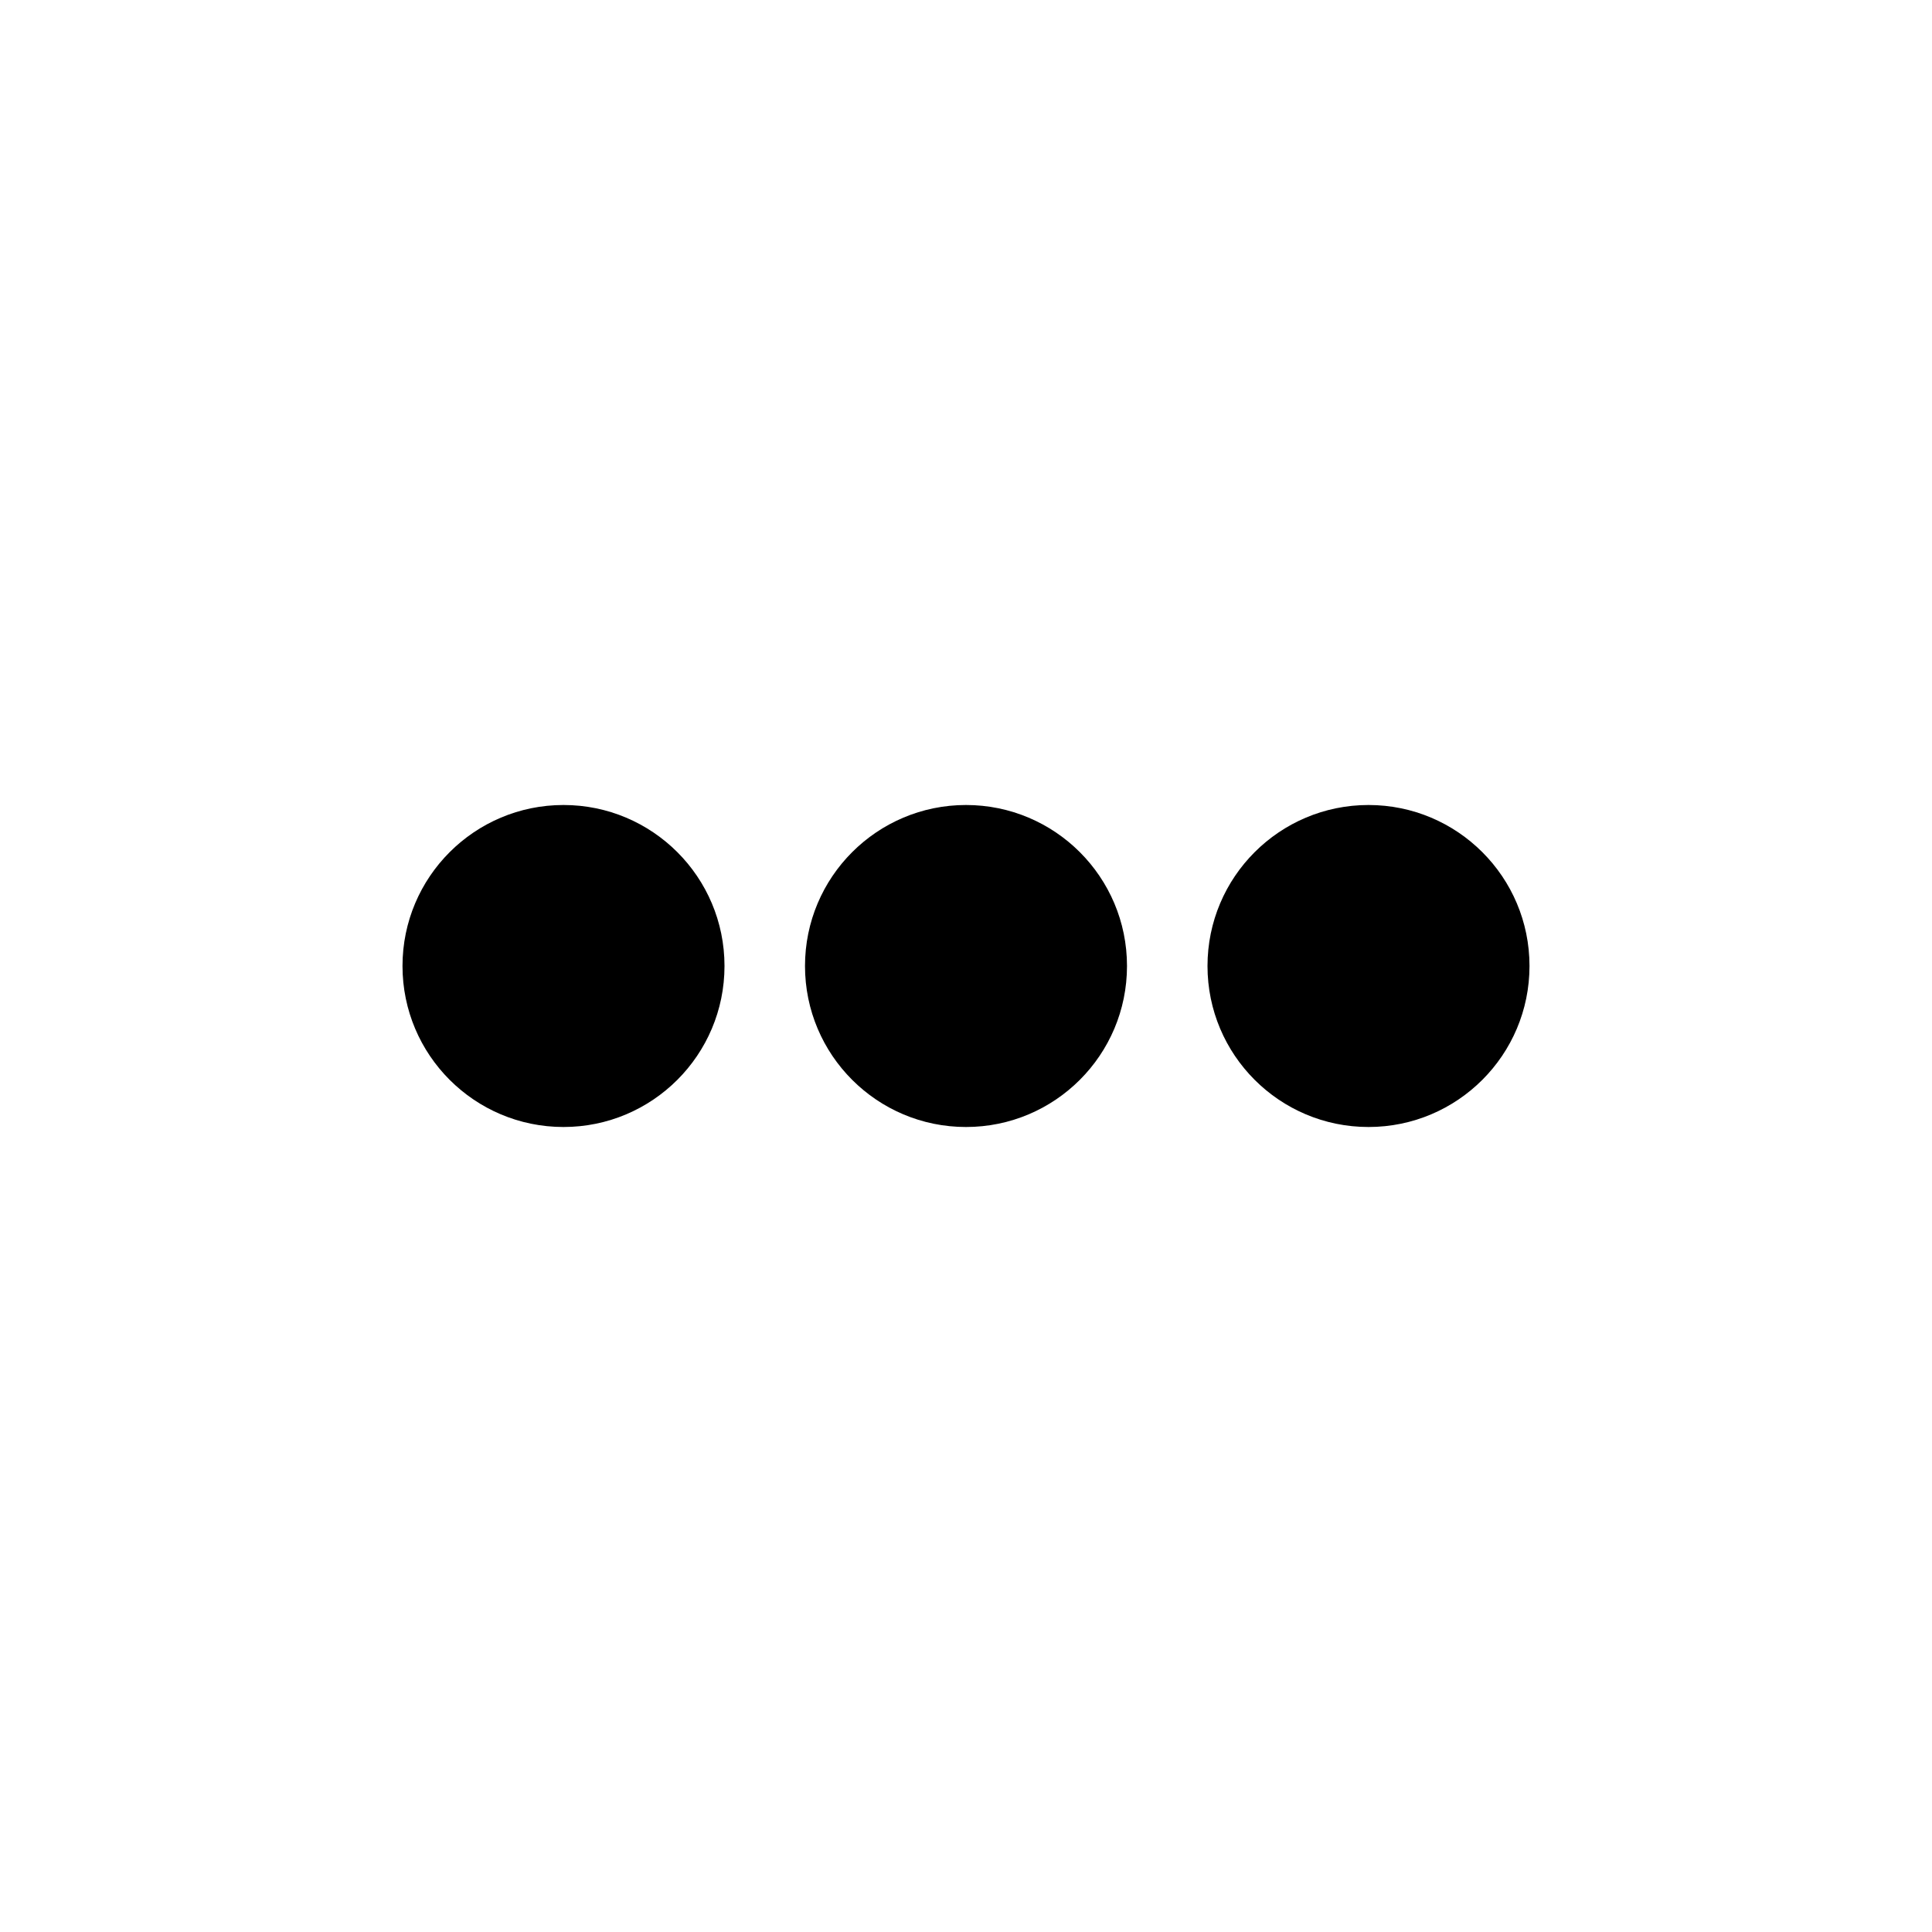
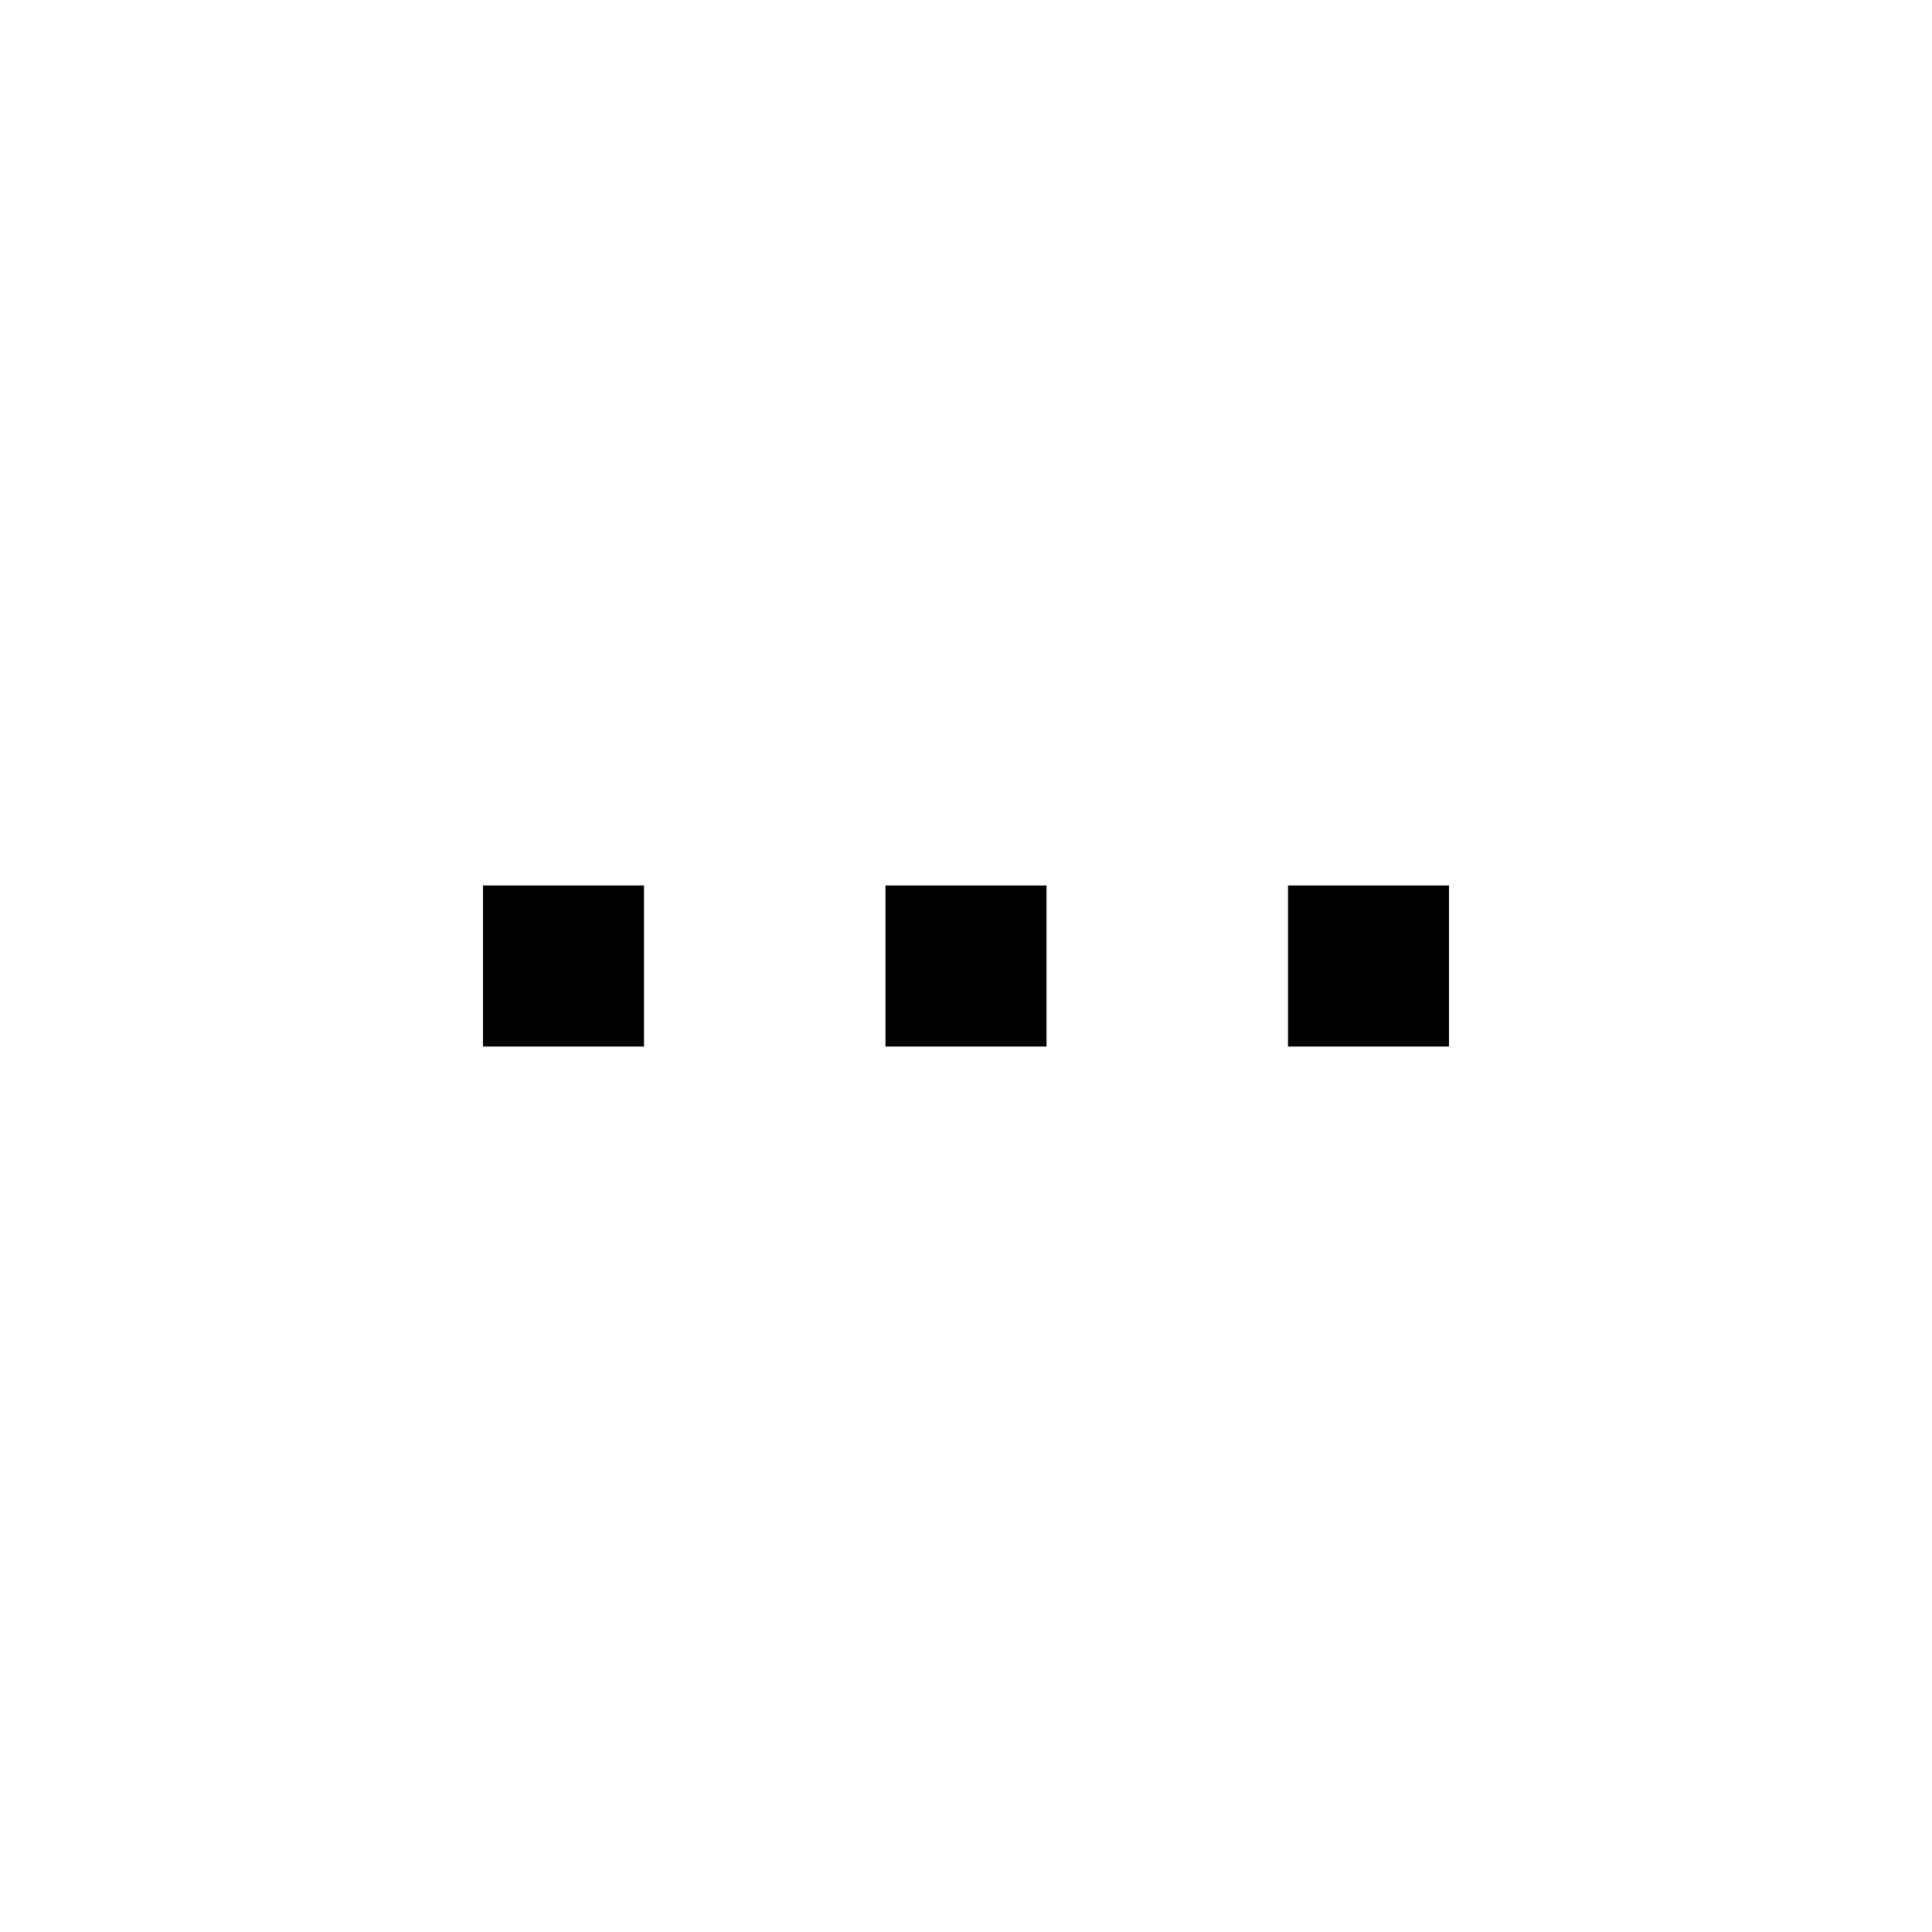
- <svg xmlns="http://www.w3.org/2000/svg" viewBox="0 0 24 24" version="1.1">
-   <polygon stroke="transparent" opacity="0" transform="translate(12, 12) rotate(-180) translate(-12, -12) " points="0 24 24 24 24 0 0 0" />
-   <path d="M10,12 C10,10.895 10.896,10 12,10 C13.104,10 14,10.895 14,12 C14,13.105 13.104,14 12,14 C10.896,14 10,13.105 10,12 Z M15,12 C15,10.895 15.896,10 17,10 C18.104,10 19,10.895 19,12 C19,13.105 18.104,14 17,14 C15.896,14 15,13.105 15,12 Z M7,10 C8.104,10 9,10.895 9,12 C9,13.105 8.104,14 7,14 C5.896,14 5,13.105 5,12 C5,10.895 5.896,10 7,10 Z" stroke="transparent" />
+ <svg xmlns="http://www.w3.org/2000/svg" viewBox="0 0 24 24">
+   <rect x="11" y="11" width="2" height="2" stroke="transparent" />
+   <rect x="6" y="11" width="2" height="2" stroke="transparent" />
+   <rect x="16" y="11" width="2" height="2" stroke="transparent" />
</svg>
